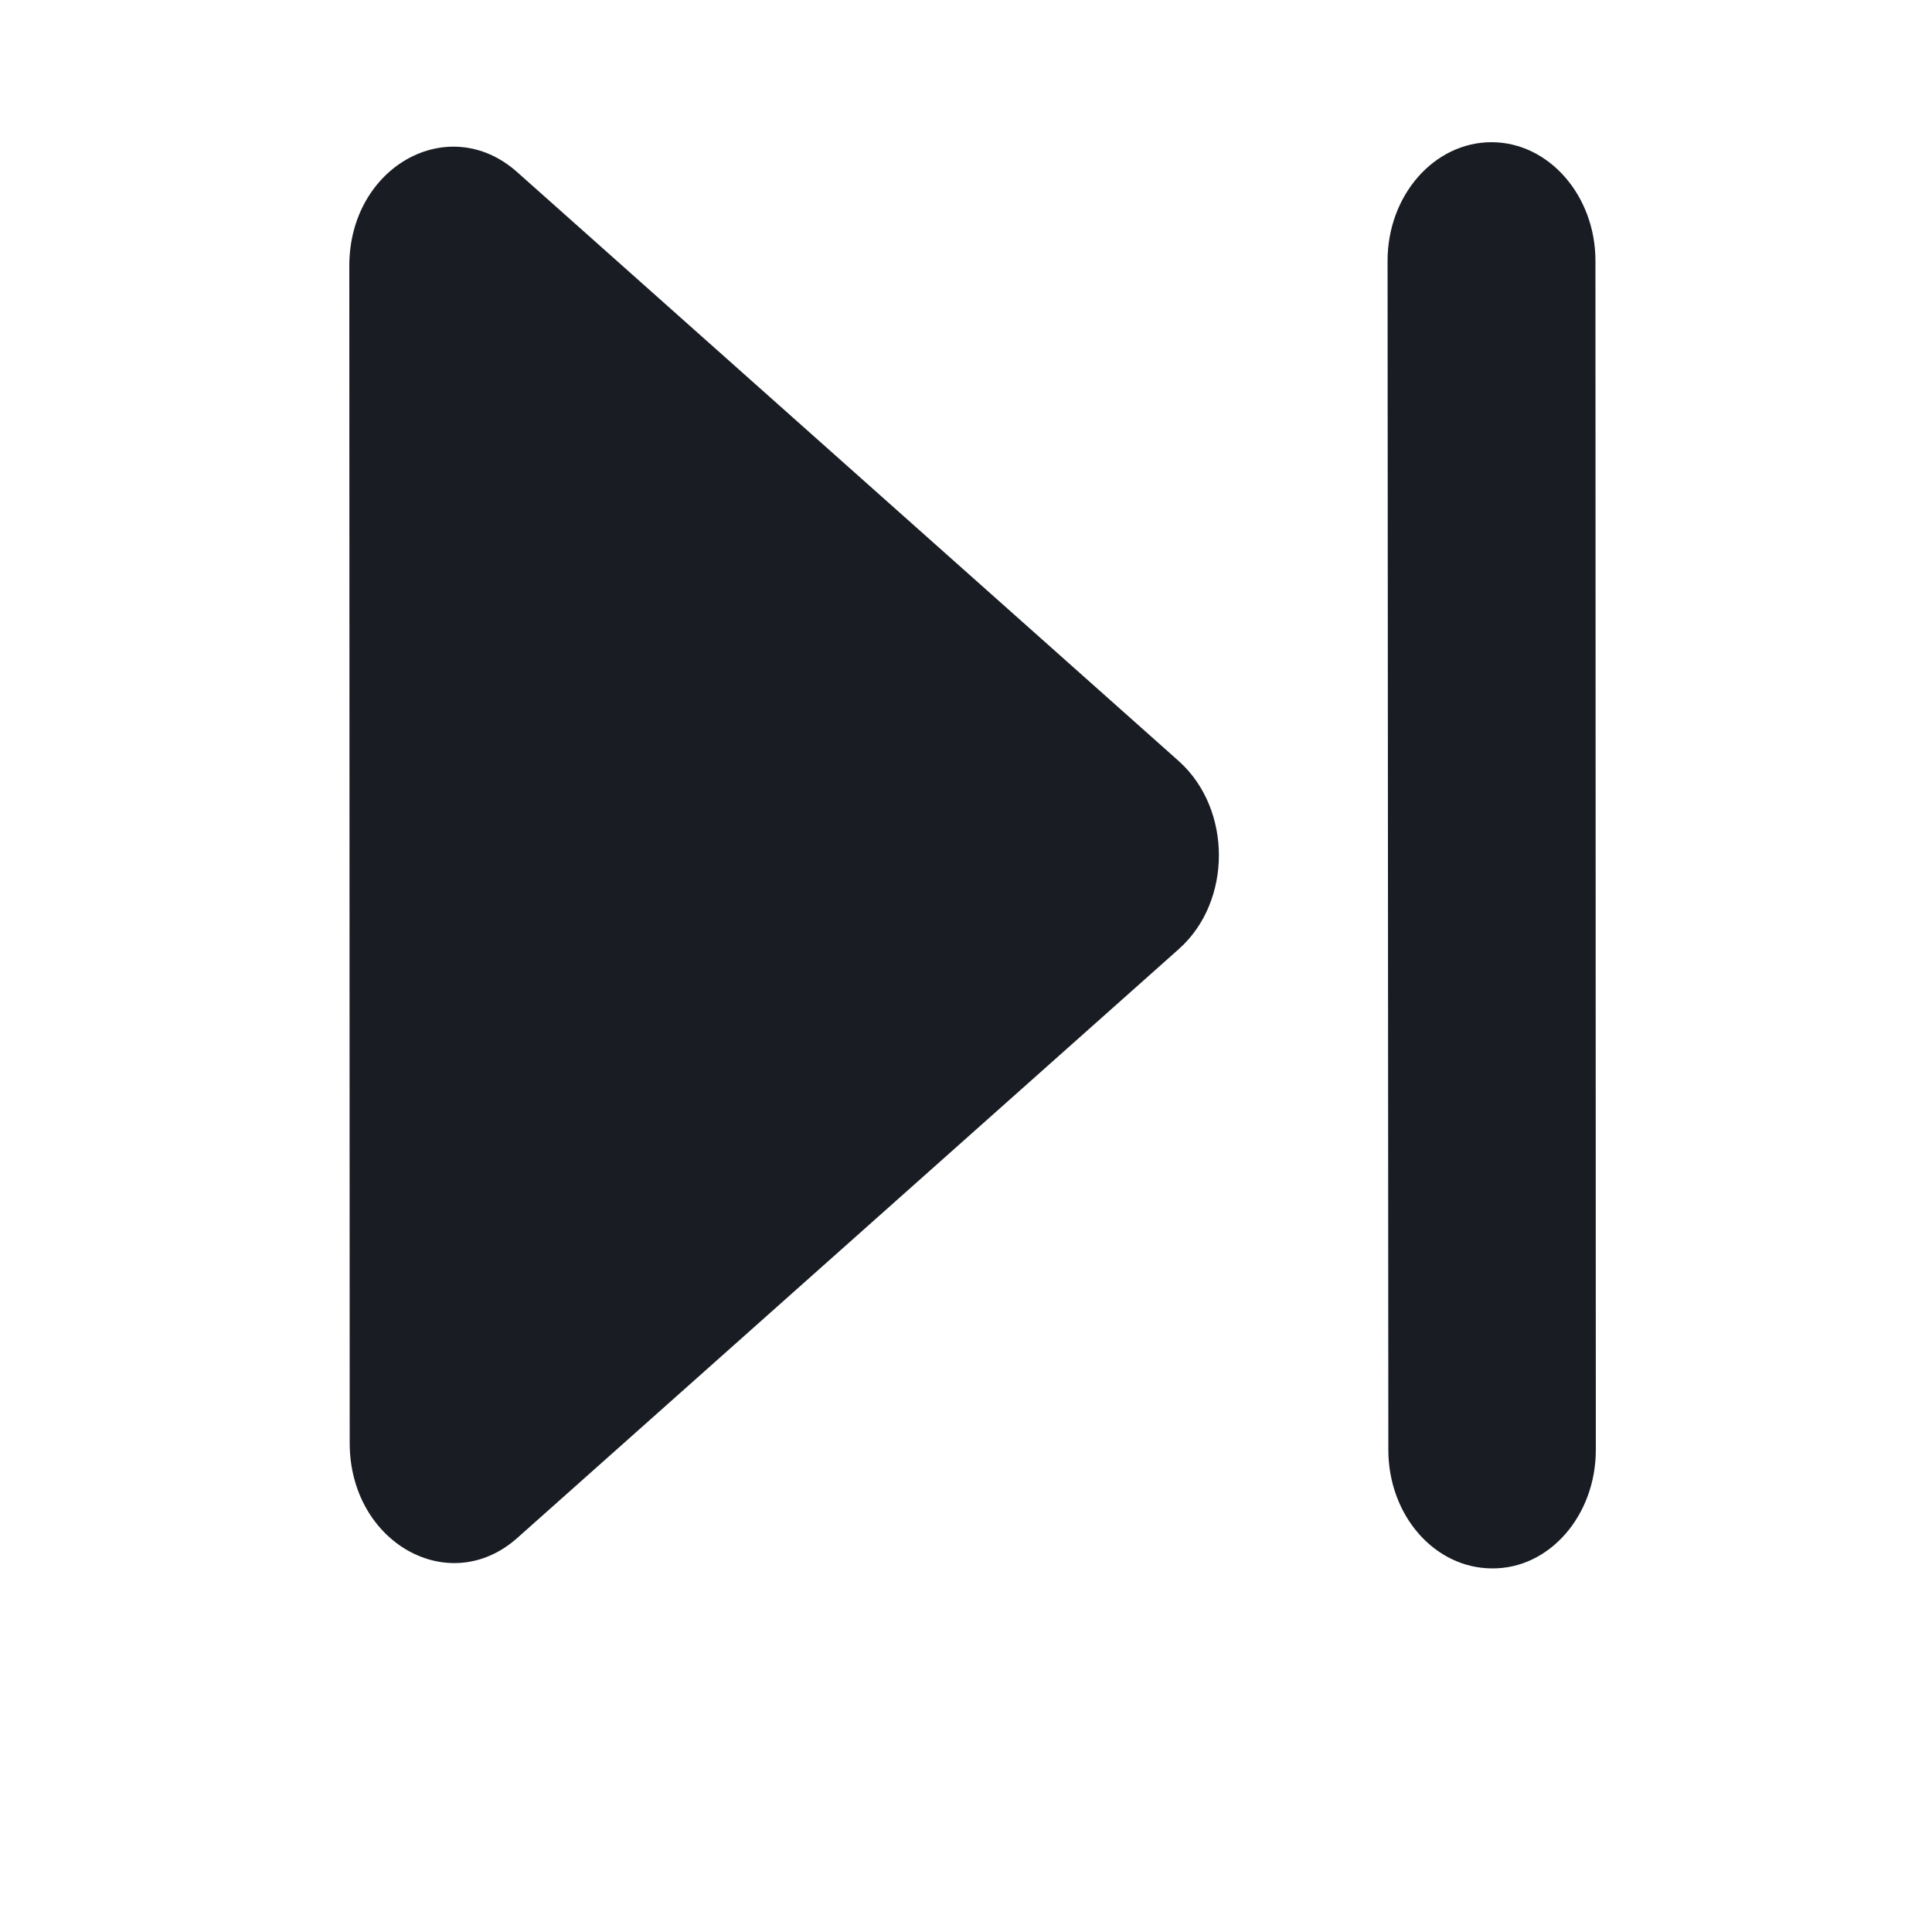
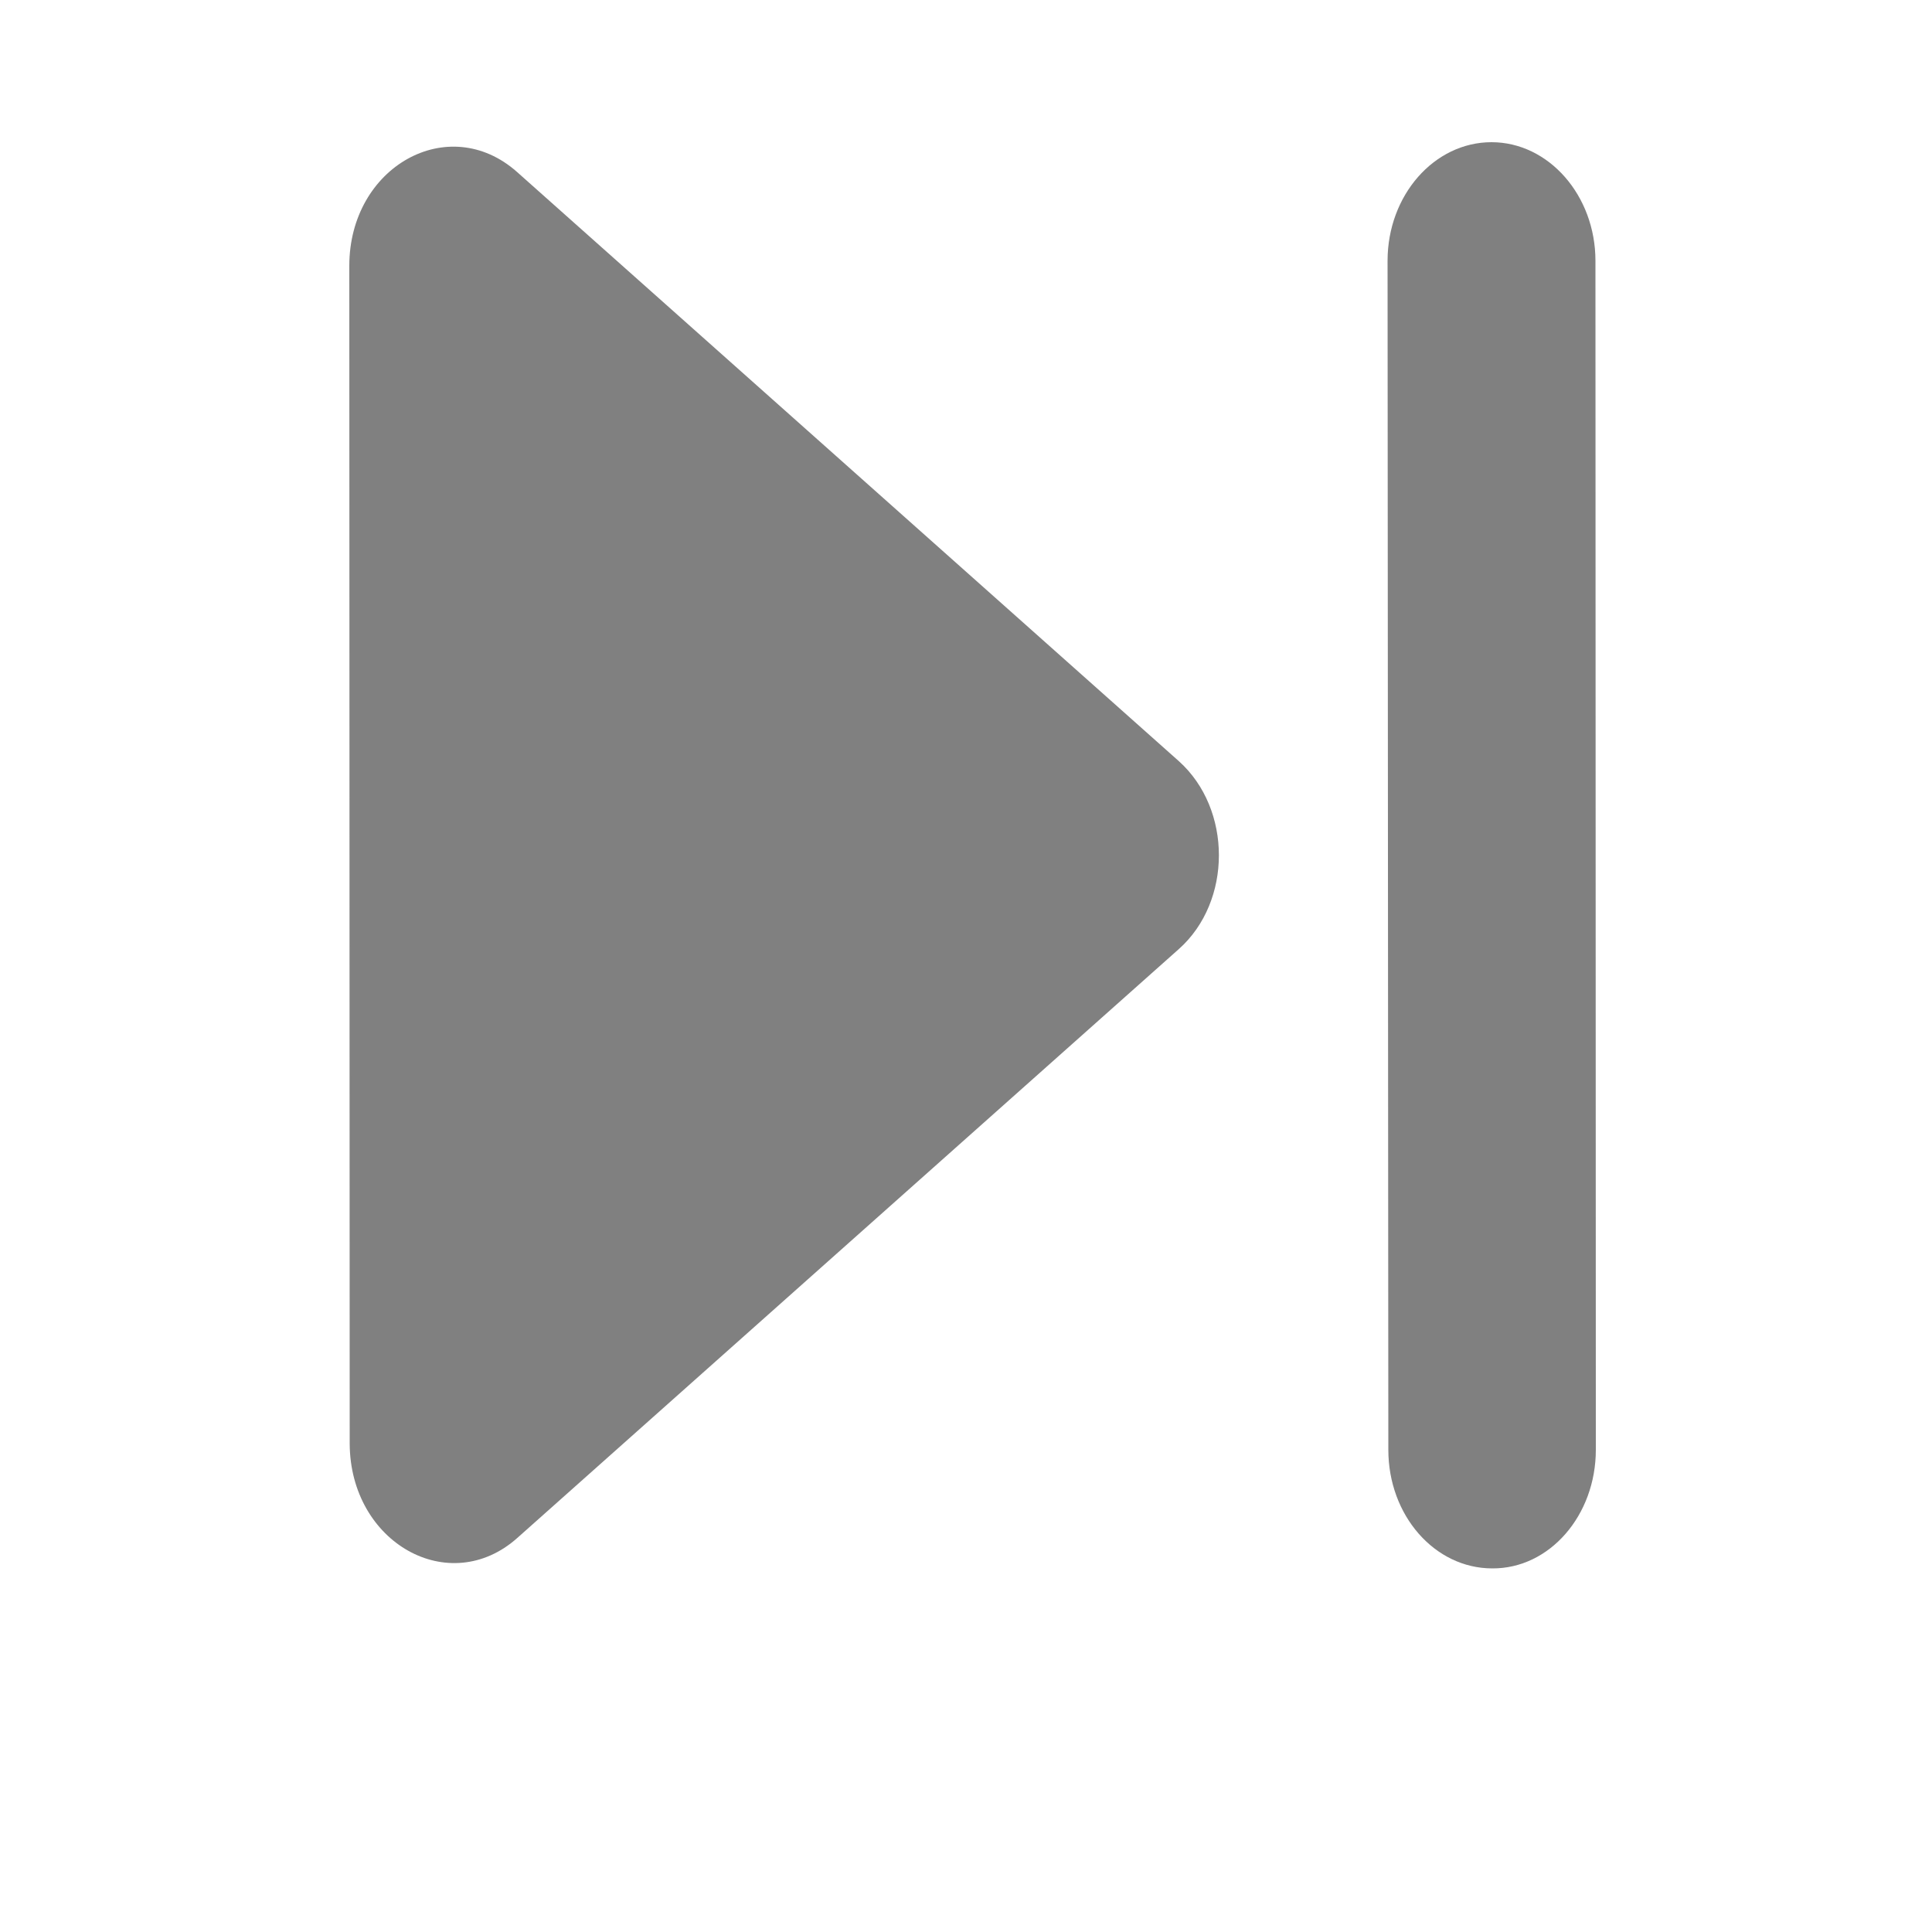
<svg xmlns="http://www.w3.org/2000/svg" width="20" height="20" viewBox="0 0 4 5" fill="none">
-   <path fill-rule="evenodd" clip-rule="evenodd" d="M0.839 3.98L2.551 2.456C2.689 2.333 2.689 2.094 2.551 1.97L0.838 0.445C0.661 0.288 0.404 0.431 0.404 0.688L0.405 3.736C0.406 3.993 0.663 4.137 0.839 3.98Z" fill="#191D23" />
-   <path d="M3.091 0.675C3.091 0.505 3.212 0.368 3.36 0.368C3.508 0.368 3.629 0.506 3.629 0.675L3.63 3.752C3.63 3.922 3.51 4.06 3.362 4.059C3.213 4.059 3.093 3.922 3.093 3.752L3.091 0.675Z" fill="#191D23" />
+   <path fill-rule="evenodd" clip-rule="evenodd" d="M0.839 3.98L2.551 2.456C2.689 2.333 2.689 2.094 2.551 1.97L0.838 0.445C0.661 0.288 0.404 0.431 0.404 0.688L0.405 3.736C0.406 3.993 0.663 4.137 0.839 3.98Z" fill="gray" />
+   <path d="M3.091 0.675C3.091 0.505 3.212 0.368 3.36 0.368C3.508 0.368 3.629 0.506 3.629 0.675L3.63 3.752C3.63 3.922 3.51 4.06 3.362 4.059C3.213 4.059 3.093 3.922 3.093 3.752L3.091 0.675Z" fill="gray" />
</svg>
